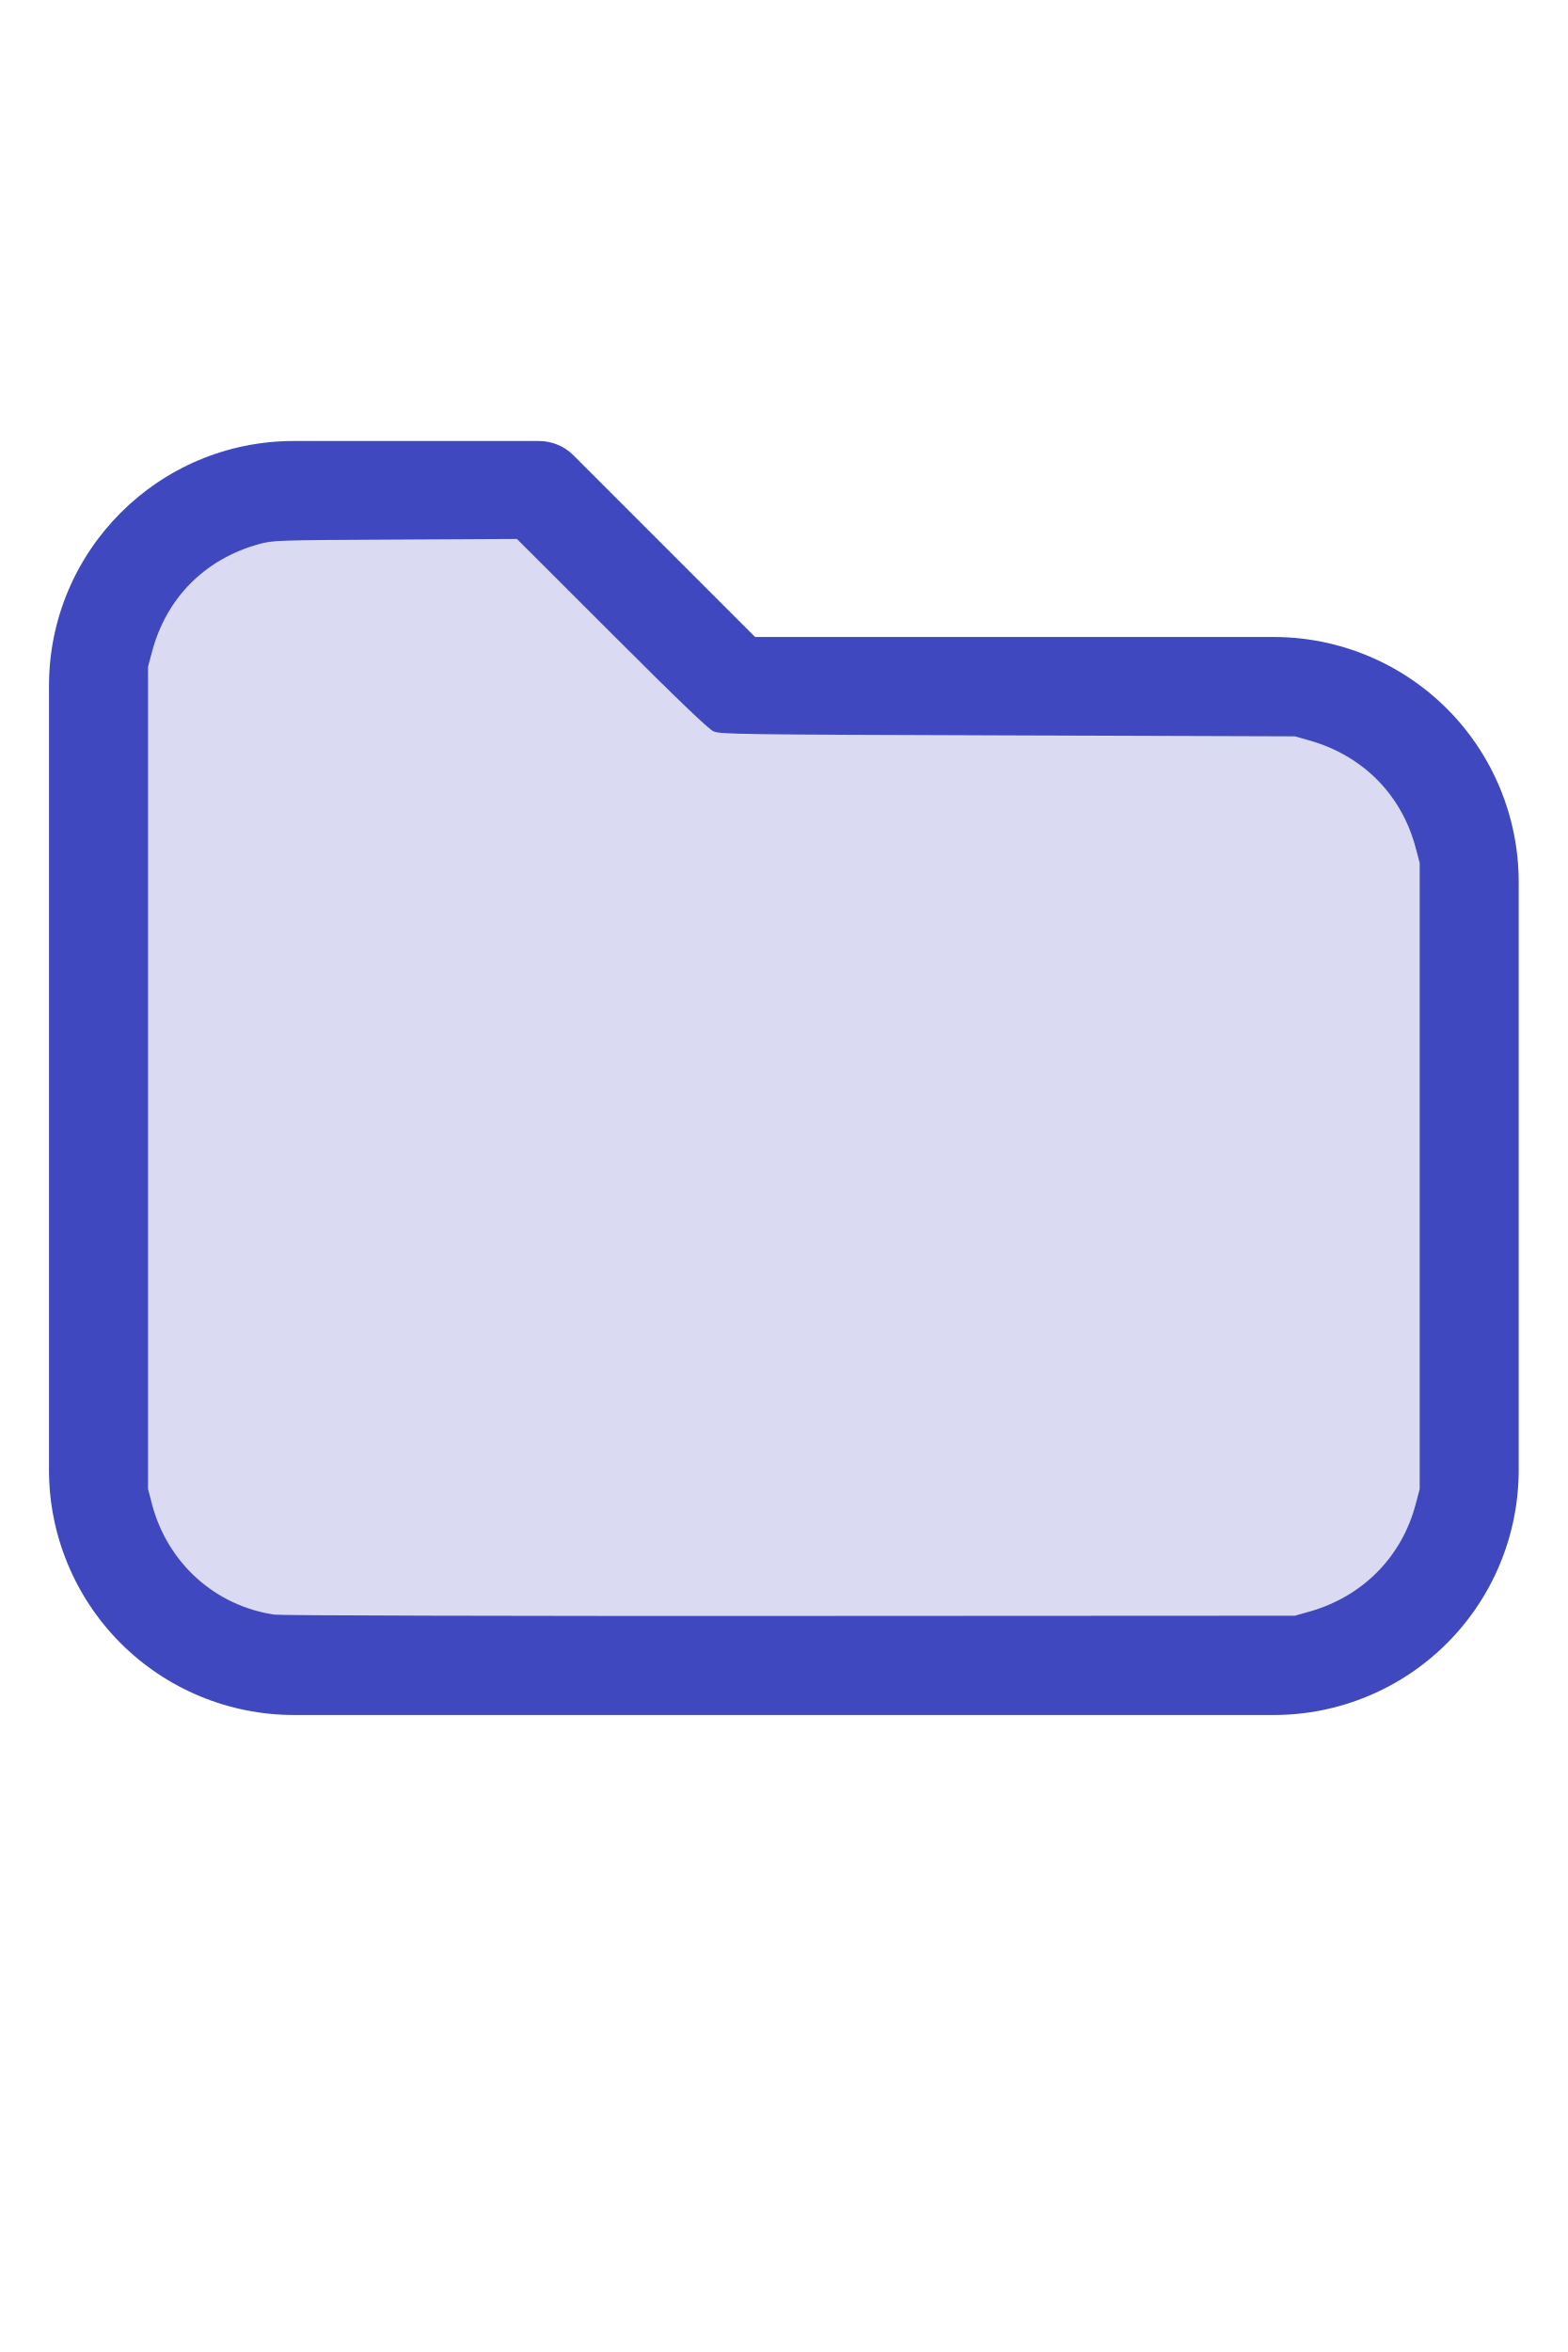
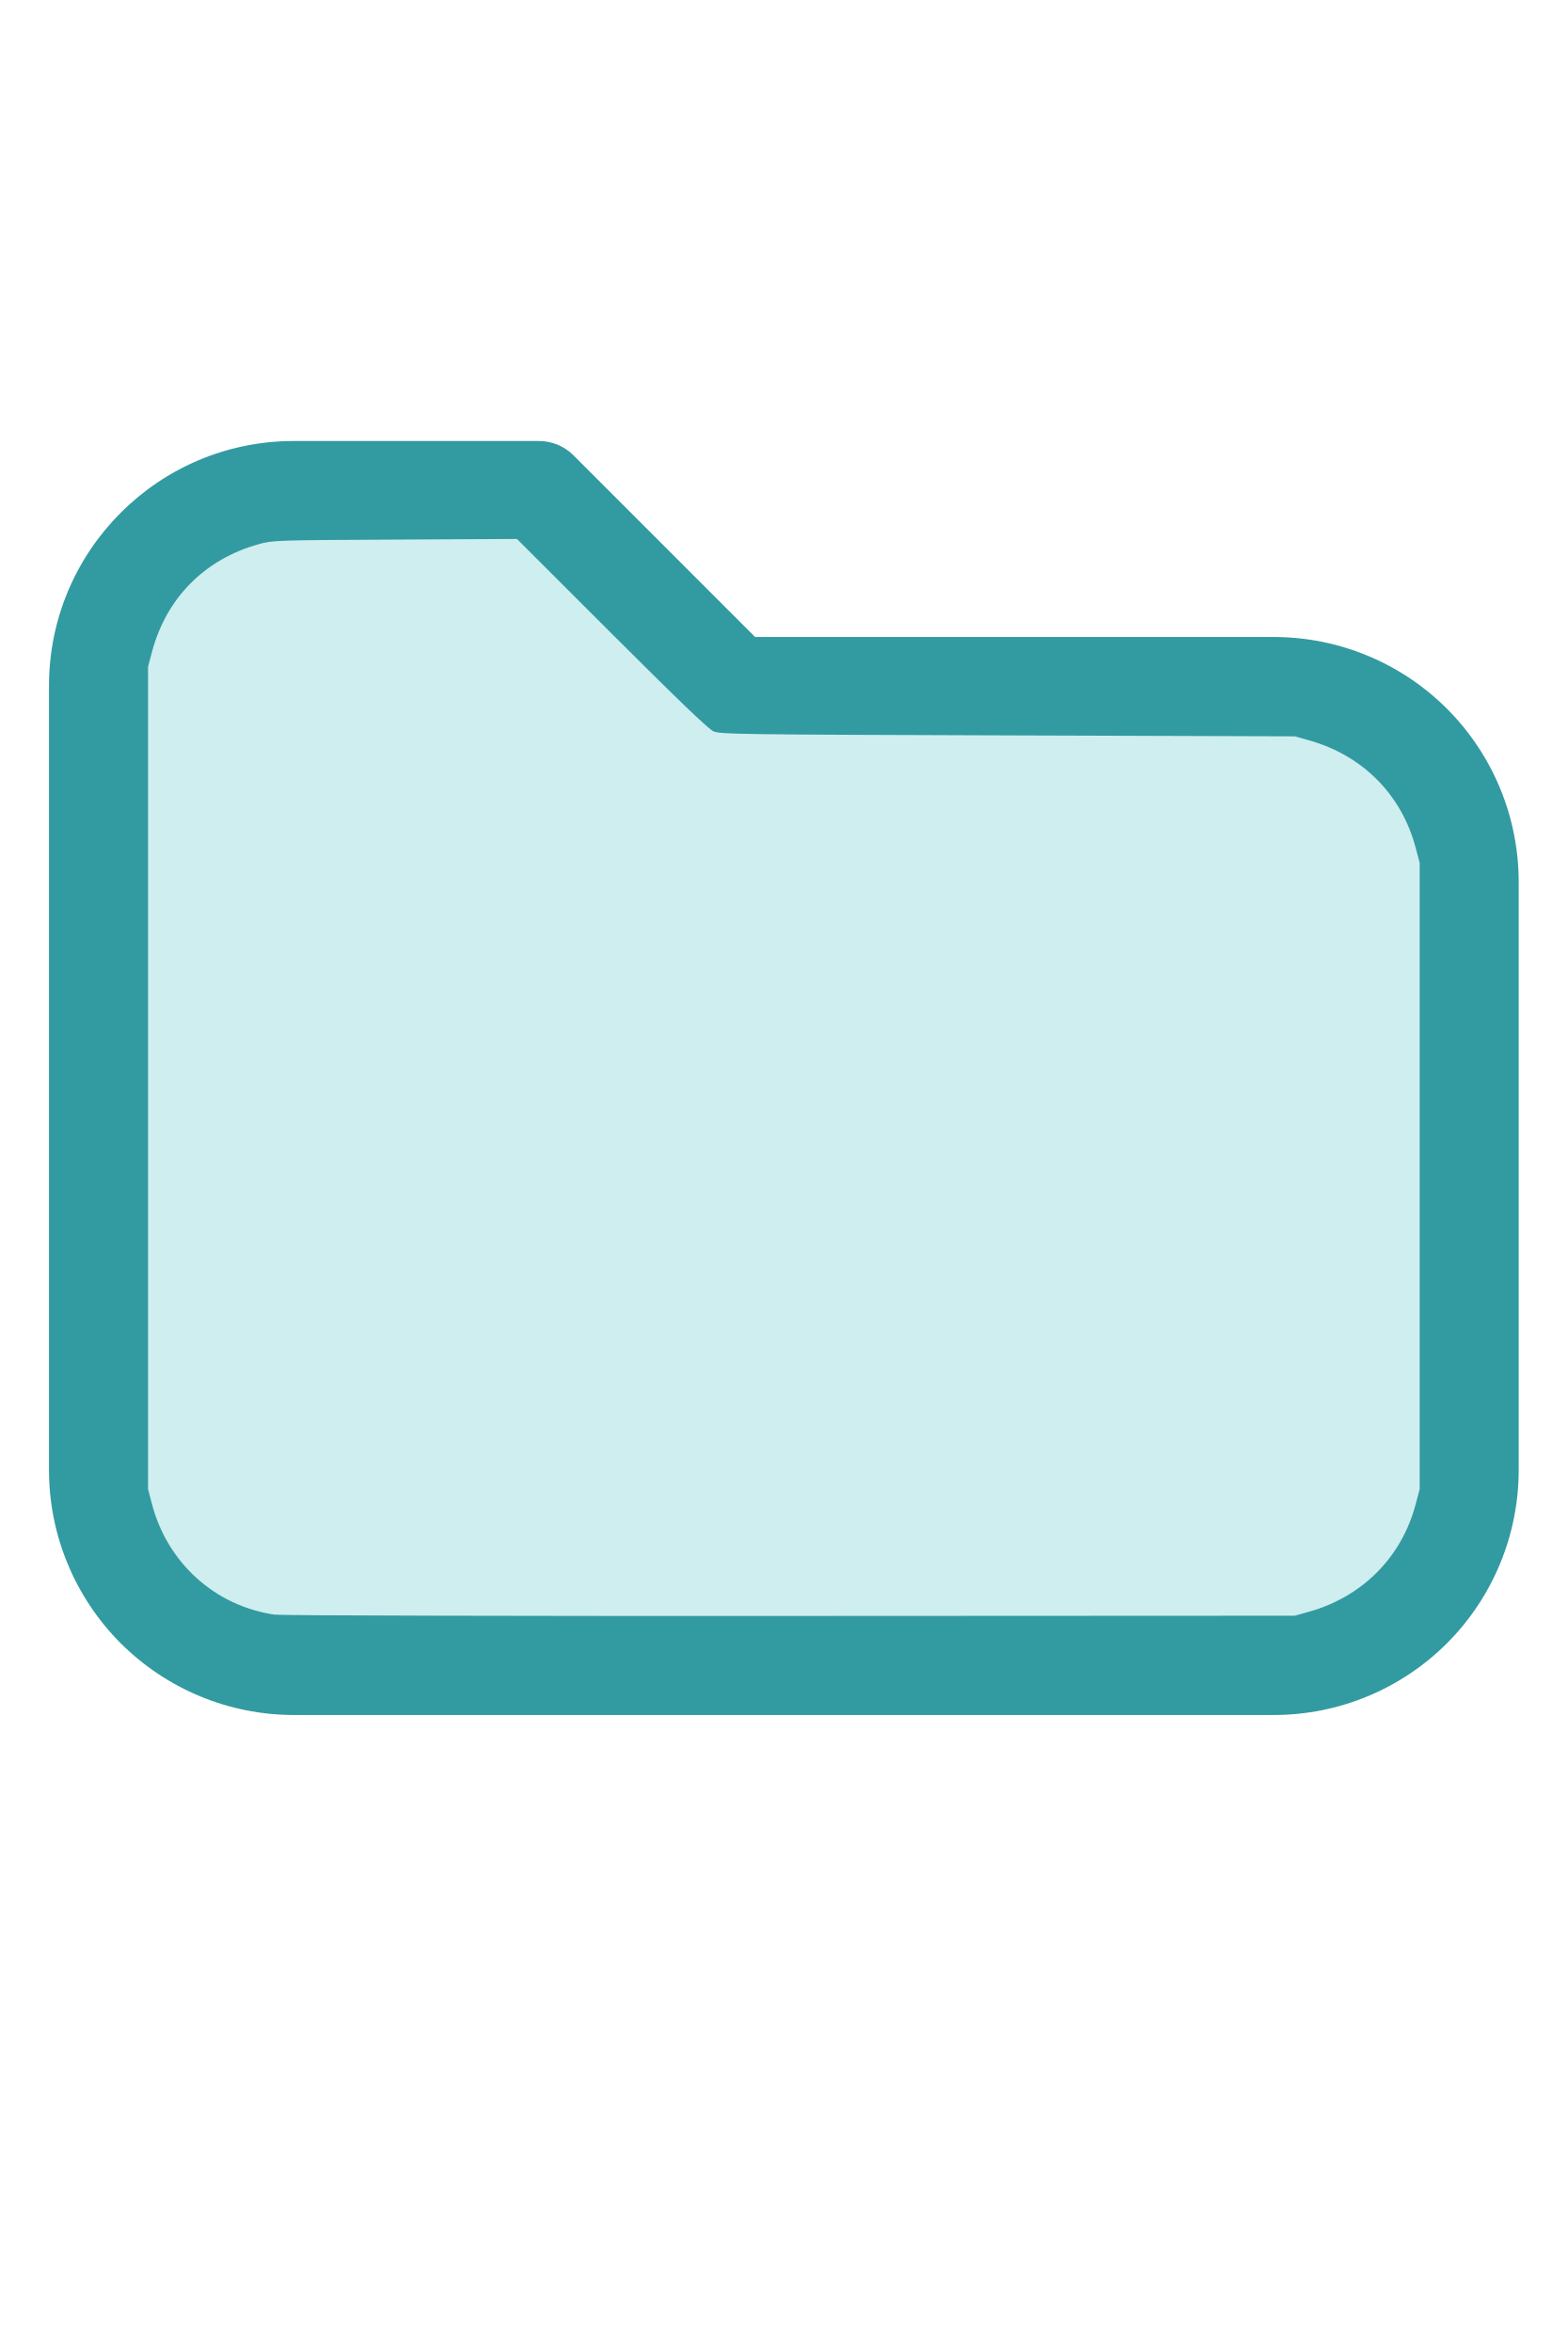
<svg xmlns="http://www.w3.org/2000/svg" version="1.1" width="16" height="24" viewBox="0 0 32 32" xml:space="preserve">
-   <g style="fill:#3F48BE;">
+   <g style="fill:#329AA1;">
    <path d="M1,5.998l-0,16.002c-0,1.326 0.527,2.598 1.464,3.536c0.938,0.937 2.21,1.464 3.536,1.464c5.322,0 14.678,-0 20,0c1.326,0 2.598,-0.527 3.536,-1.464c0.937,-0.938 1.464,-2.21 1.464,-3.536c0,-3.486 0,-8.514 0,-12c0,-1.326 -0.527,-2.598 -1.464,-3.536c-0.938,-0.937 -2.21,-1.464 -3.536,-1.464c-0,0 -10.586,0 -10.586,0c0,-0 -3.707,-3.707 -3.707,-3.707c-0.187,-0.188 -0.442,-0.293 -0.707,-0.293l-5.002,0c-2.76,0 -4.998,2.238 -4.998,4.998Zm2,-0l-0,16.002c-0,0.796 0.316,1.559 0.879,2.121c0.562,0.563 1.325,0.879 2.121,0.879l20,0c0.796,0 1.559,-0.316 2.121,-0.879c0.563,-0.562 0.879,-1.325 0.879,-2.121c0,-3.486 0,-8.514 0,-12c0,-0.796 -0.316,-1.559 -0.879,-2.121c-0.562,-0.563 -1.325,-0.879 -2.121,-0.879c-7.738,0 -11,0 -11,0c-0.265,0 -0.52,-0.105 -0.707,-0.293c-0,0 -3.707,-3.707 -3.707,-3.707c-0,0 -4.588,0 -4.588,0c-1.656,0 -2.998,1.342 -2.998,2.998Z" />
  </g>
-   <g style="fill:#DADBF2;stroke-width:0;">
+   <g style="fill:#CFEEF0;stroke-width:0;">
    <path d="M 5.606,24.952 C 4.392,24.775 3.42,23.9 3.103,22.699 L 3.022,22.389 V 13.998 5.606 L 3.104,5.298 C 3.396,4.203 4.18,3.412 5.279,3.106 5.565,3.026 5.615,3.024 8.061,3.012 l 2.491,-0.013 1.932,1.93 c 1.344,1.343 1.976,1.95 2.078,1.995 0.137,0.062 0.474,0.066 6.007,0.084 l 5.861,0.019 0.291,0.082 c 1.095,0.308 1.89,1.109 2.176,2.193 l 0.082,0.309 V 16 22.389 l -0.082,0.309 c -0.284,1.079 -1.086,1.888 -2.176,2.194 l -0.291,0.082 -10.303,0.005 c -5.7,0.003 -10.4,-0.009 -10.521,-0.027 z" />
  </g>
</svg>
